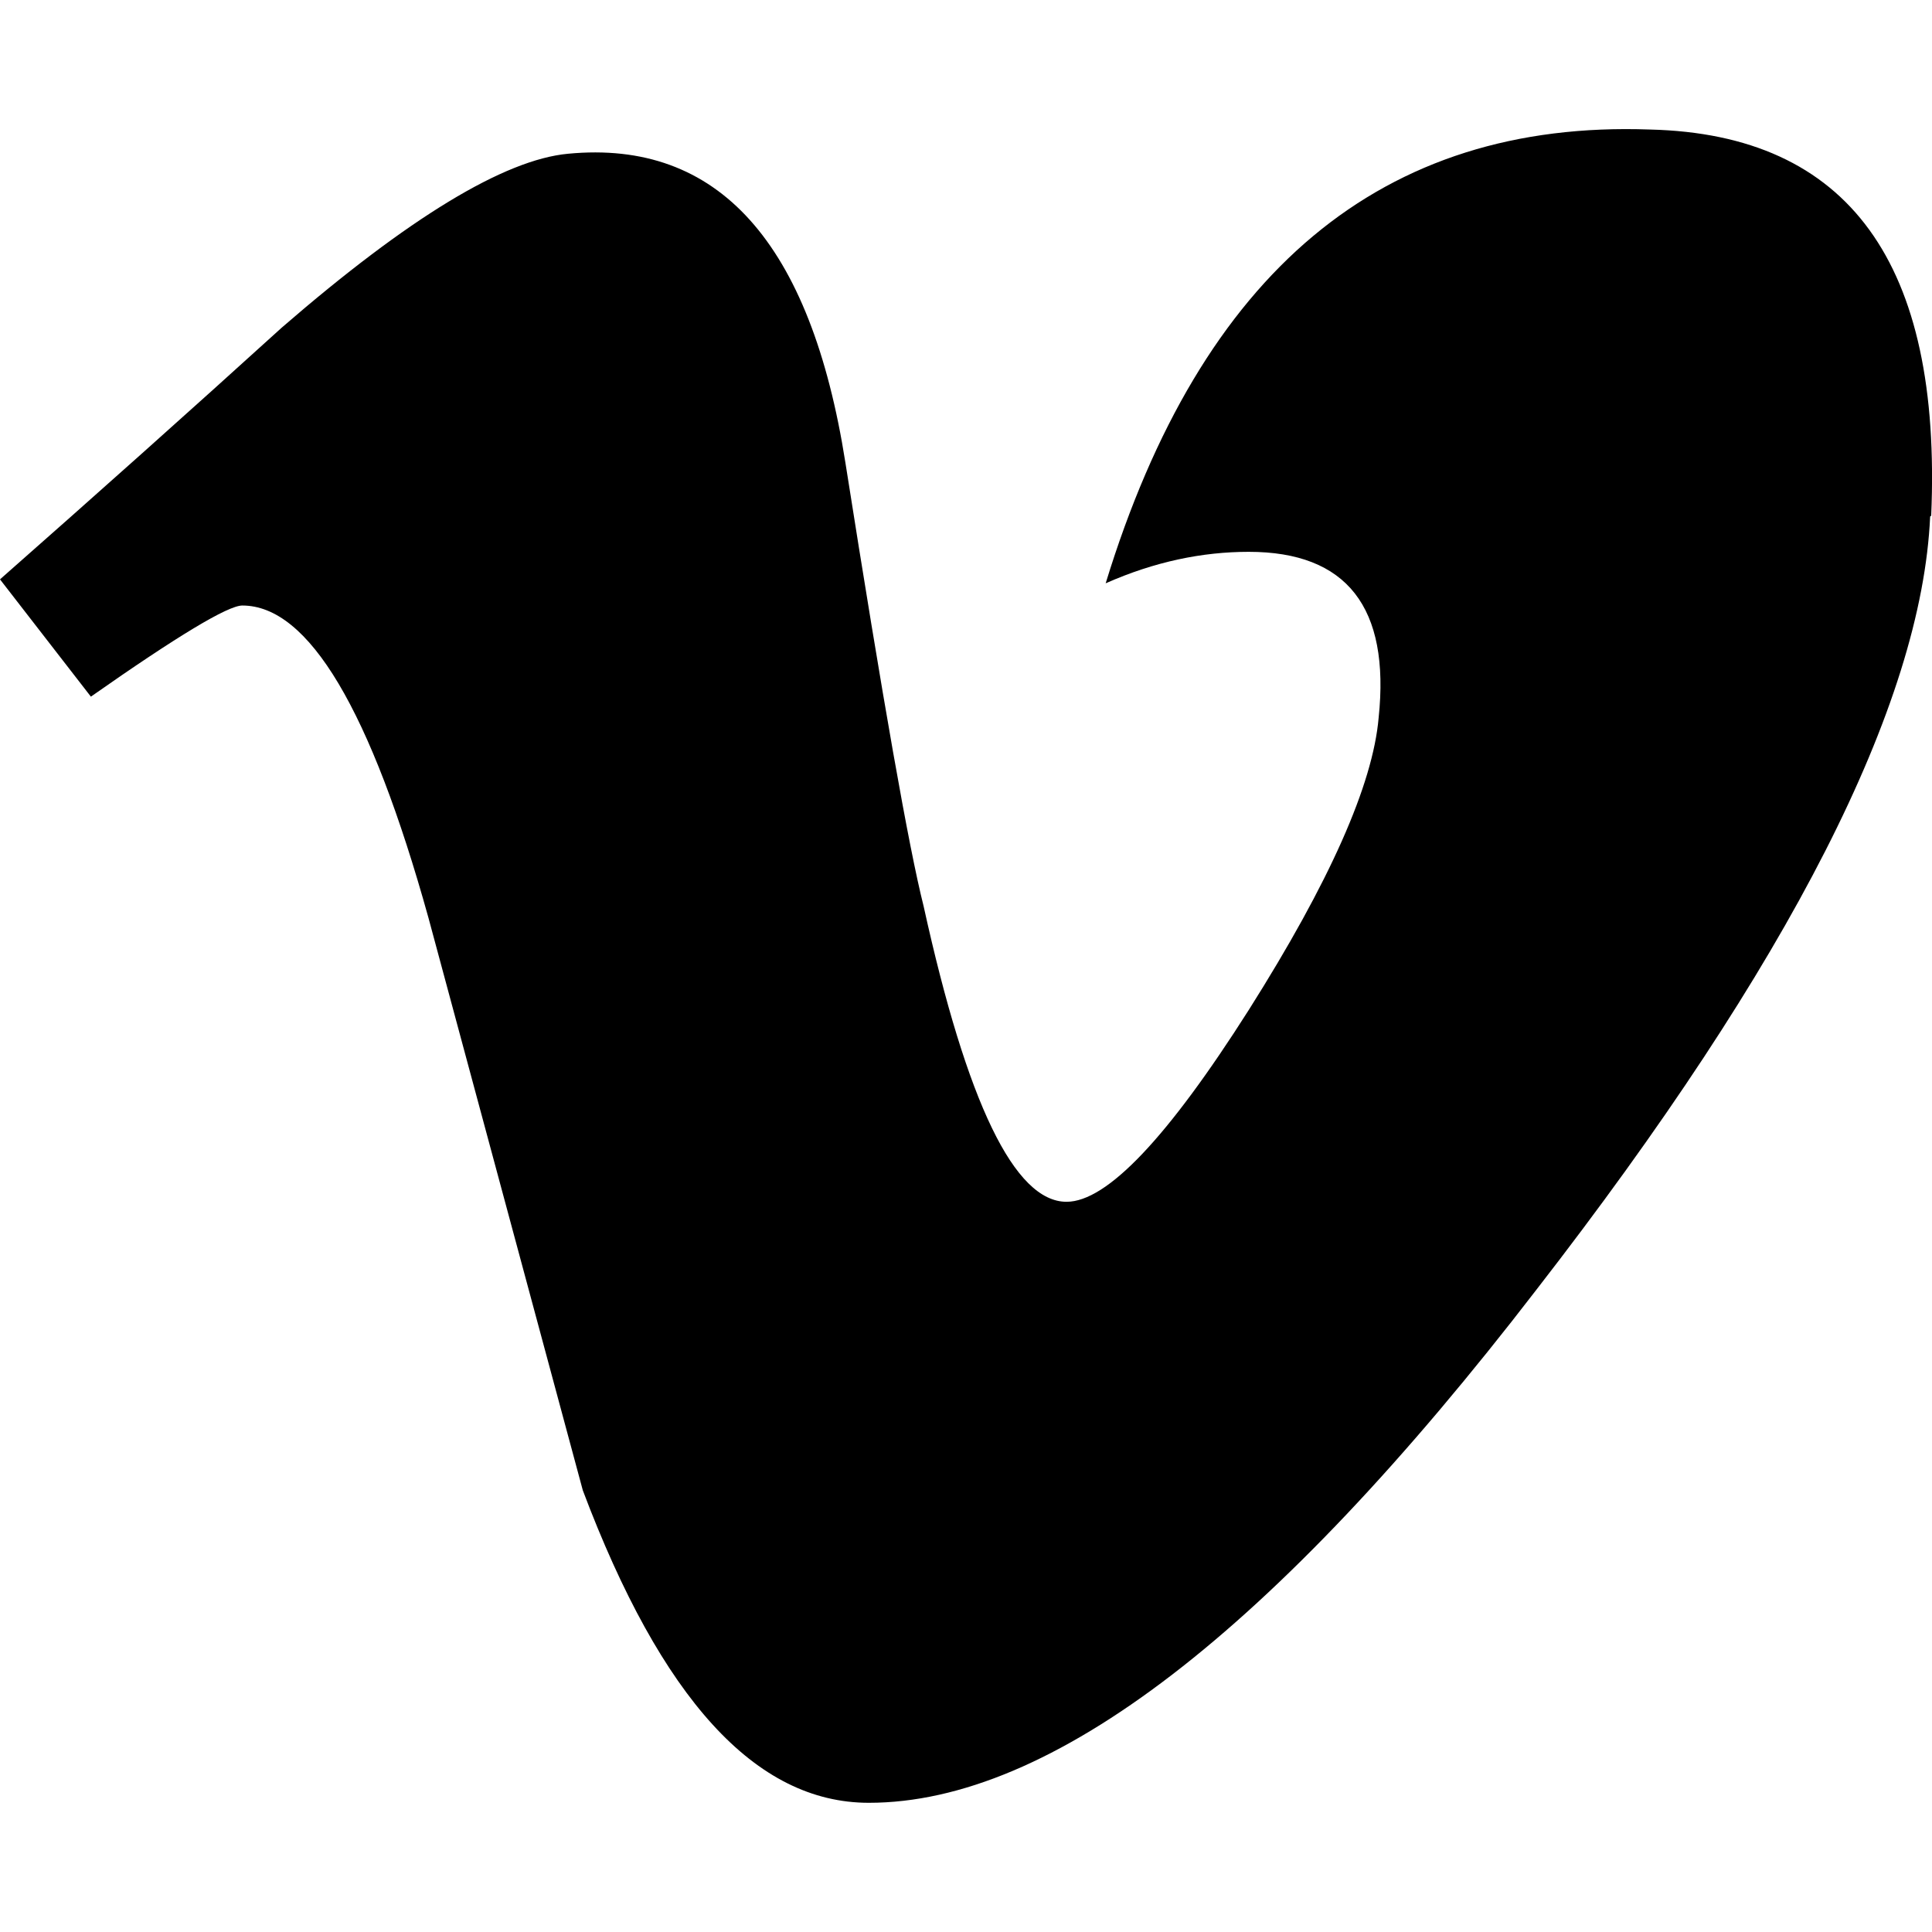
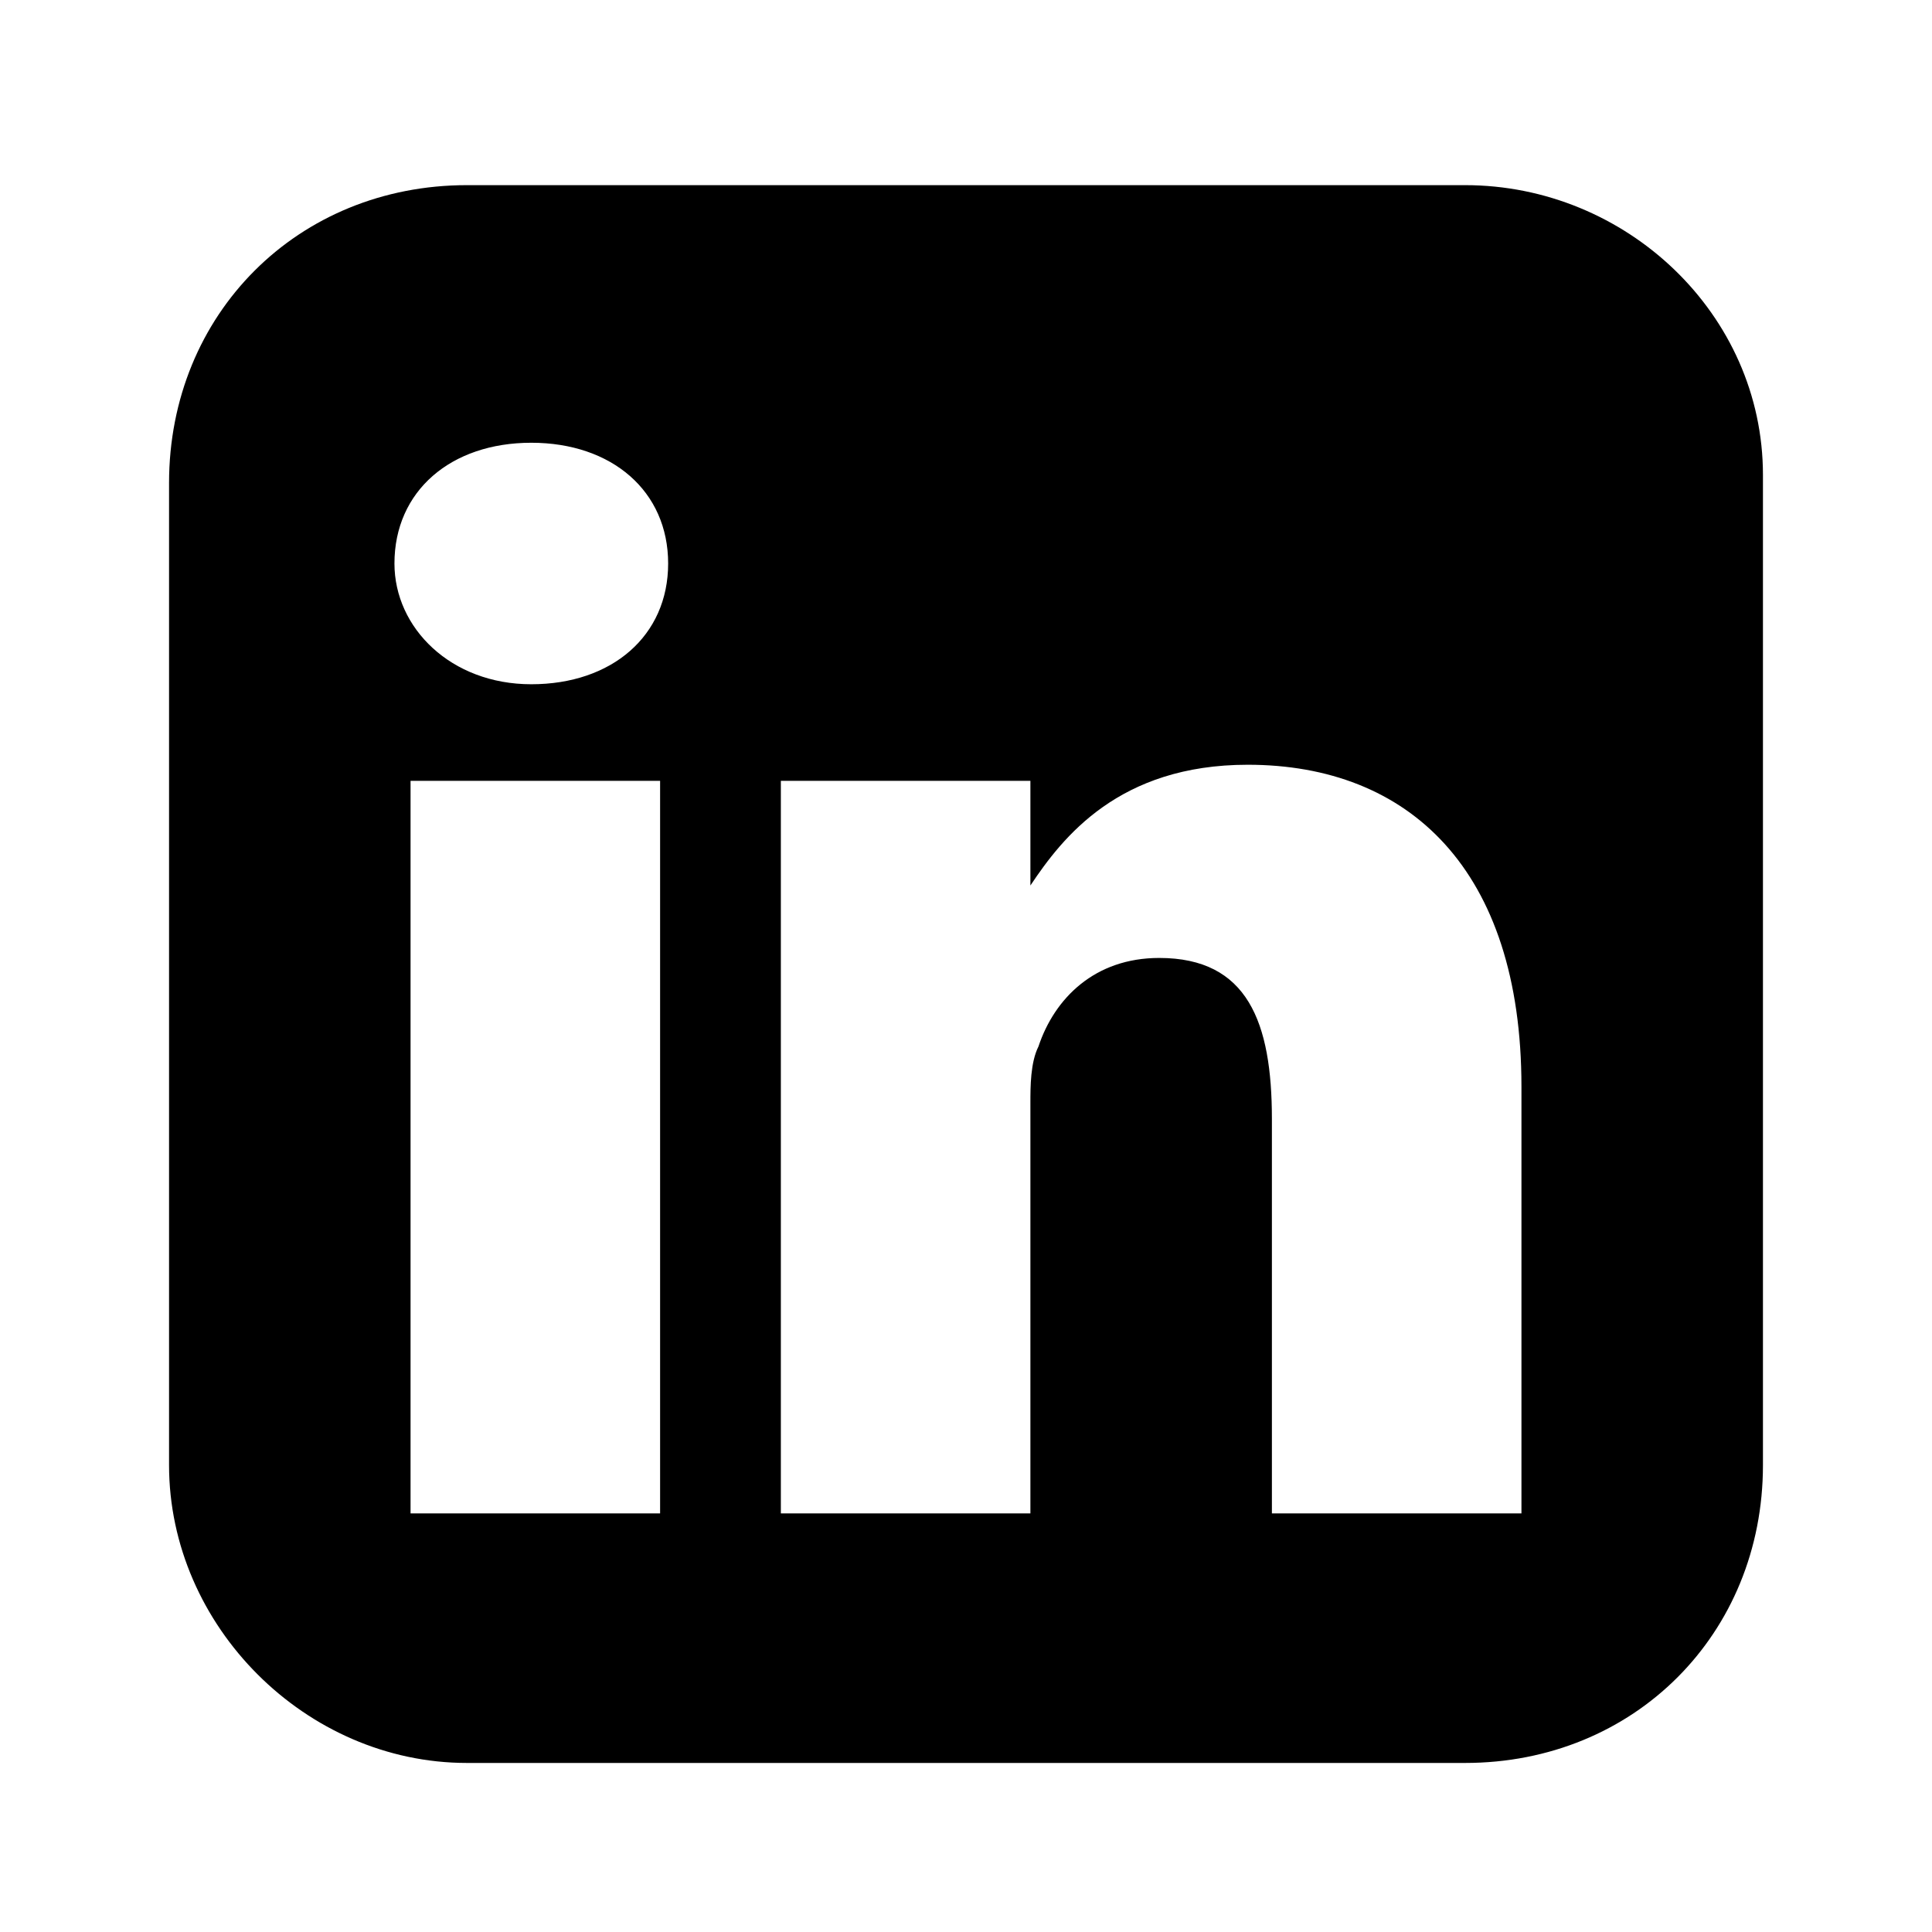
- <svg xmlns="http://www.w3.org/2000/svg" role="img" viewBox="0 0 24 24">
-   <path d="M23.977 6.416c-.105 2.338-1.739 5.543-4.894 9.609-3.268 4.247-6.026 6.37-8.29 6.37-1.409 0-2.578-1.294-3.553-3.881L5.322 11.4C4.603 8.816 3.834 7.522 3.01 7.522c-.179 0-.806.378-1.881 1.132L0 7.197c1.185-1.044 2.351-2.084 3.501-3.128C5.08 2.701 6.266 1.984 7.055 1.91c1.867-.18 3.016 1.1 3.447 3.838.465 2.953.789 4.789.971 5.507.539 2.45 1.131 3.674 1.776 3.674.502 0 1.256-.796 2.265-2.385 1.004-1.589 1.54-2.797 1.612-3.628.144-1.371-.395-2.061-1.614-2.061-.574 0-1.167.121-1.777.391 1.186-3.868 3.434-5.757 6.762-5.637 2.473.06 3.628 1.664 3.493 4.797l-.013.01z" />
+ <svg xmlns="http://www.w3.org/2000/svg" version="1.1" id="Layer_1" x="0px" y="0px" viewBox="0 0 24 24" style="enable-background:new 0 0 24 24;" xml:space="preserve">
+   <g id="surface1">
+     <path d="M18.2,2.3H5.8c-2.1,0-3.7,1.6-3.7,3.7v12.2c0,2,1.7,3.7,3.7,3.7h12.4c2.1,0,3.7-1.6,3.7-3.7V5.9   C21.9,3.9,20.2,2.3,18.2,2.3z M8.2,18.8H5.1l0-9.1h3.1L8.2,18.8z M6.6,8.5L6.6,8.5c-1,0-1.7-0.7-1.7-1.5c0-0.9,0.7-1.5,1.7-1.5   S8.3,6.1,8.3,7C8.3,7.9,7.6,8.5,6.6,8.5z M18.9,18.8h-3.1v-4.9c0-1.2-0.3-2-1.4-2c-0.8,0-1.3,0.5-1.5,1.1c-0.1,0.2-0.1,0.5-0.1,0.7   v5.1H9.7l0-9.1h3.1l0,1.3c0.4-0.6,1.1-1.5,2.7-1.5c2,0,3.4,1.3,3.4,4L18.9,18.8L18.9,18.8z" />
+   </g>
</svg>
